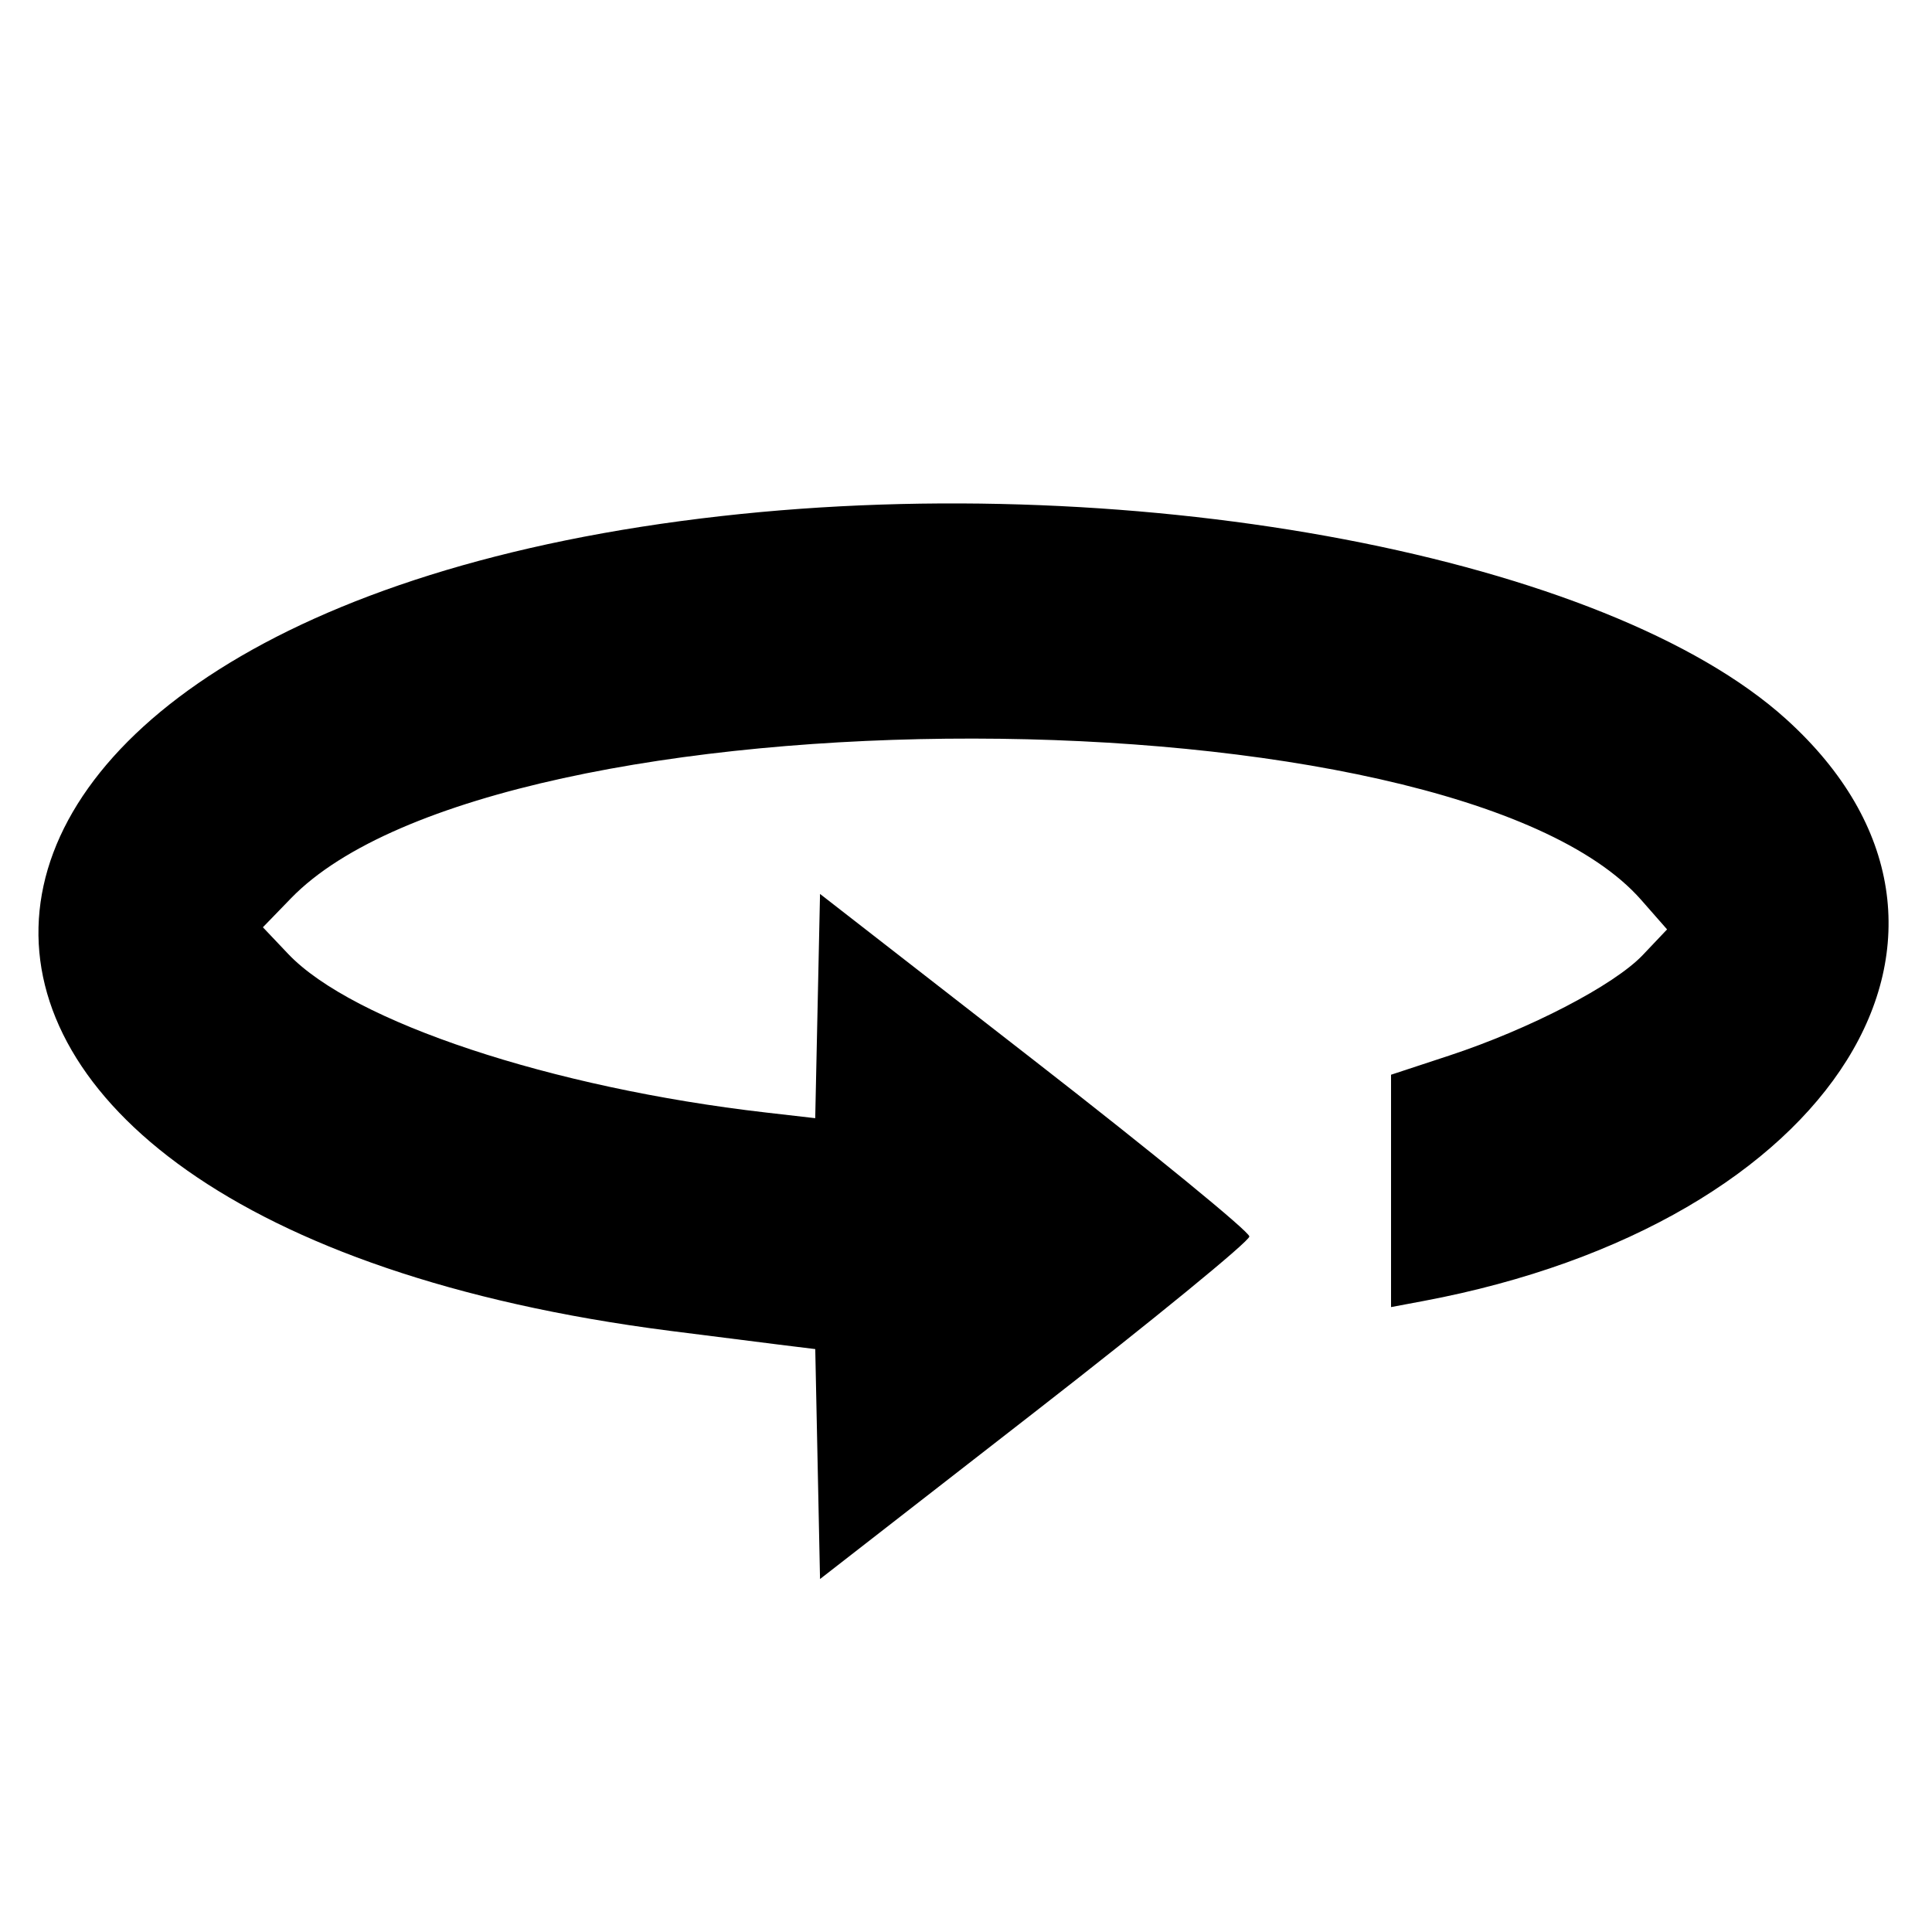
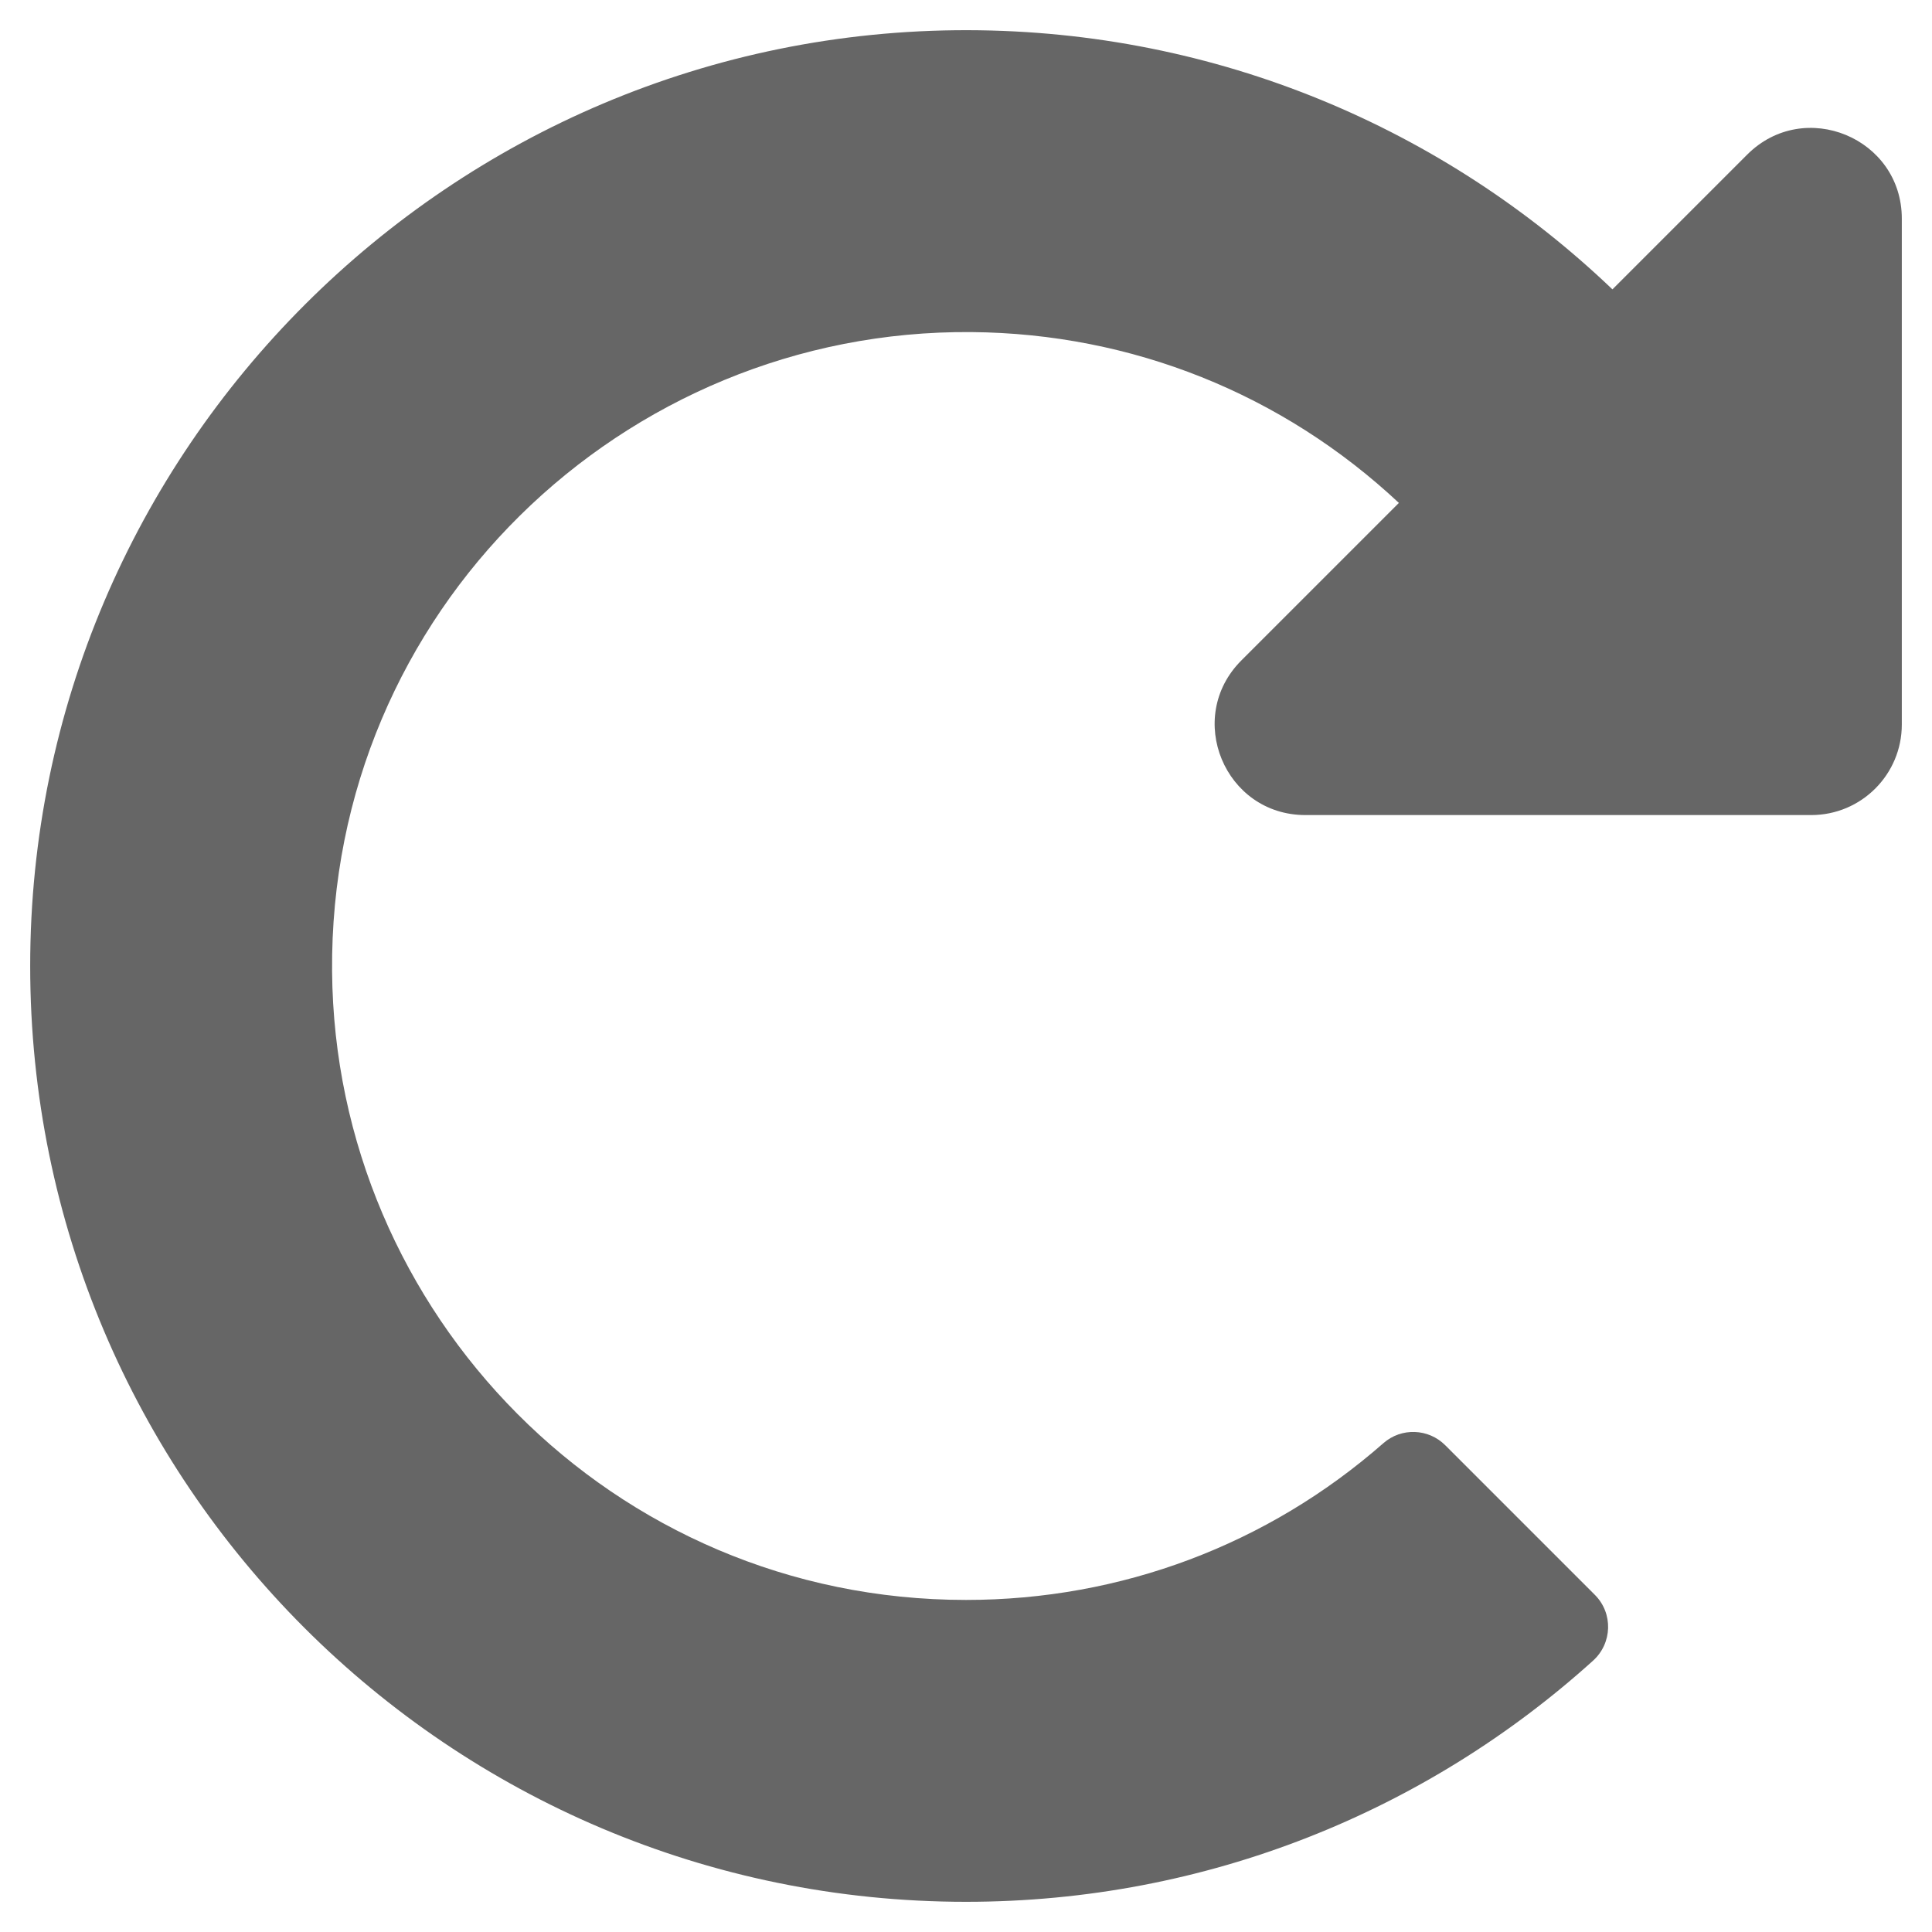
- <svg xmlns="http://www.w3.org/2000/svg" id="svg" width="400" height="400" viewBox="0, 0, 400,400">
-   <g id="svgg">
-     <path id="path0" d="M149.333 106.849 C -33.313 127.384,-41.223 252.474,138.667 275.531 C 146.978 276.596,157.155 277.883,161.284 278.391 L 168.790 279.314 169.284 303.117 L 169.778 326.920 214.222 292.359 C 238.667 273.351,258.667 256.989,258.667 256.000 C 258.667 255.011,238.667 238.649,214.222 219.641 L 169.778 185.080 169.280 208.294 L 168.783 231.508 158.614 230.340 C 114.170 225.237,73.024 211.579,59.659 197.495 L 54.430 191.983 60.245 185.983 C 103.148 141.719,300.841 141.956,339.792 186.318 L 345.150 192.421 340.131 197.714 C 334.182 203.985,316.718 213.058,300.000 218.562 L 288.000 222.512 288.000 246.565 L 288.000 270.618 294.624 269.375 C 380.118 253.336,418.057 192.558,369.823 148.909 C 332.872 115.470,236.377 97.063,149.333 106.849 " stroke="none" fill="#000000" fill-rule="evenodd" />
-   </g>
+ <svg xmlns="http://www.w3.org/2000/svg" viewBox="0 0 512 512">
+   <path fill="#666666" d="M256.455 8c66.269.119 126.437 26.233 170.859 68.685l35.715-35.715C478.149 25.851 504 36.559 504 57.941V192c0 13.255-10.745 24-24 24H345.941c-21.382 0-32.09-25.851-16.971-40.971l41.75-41.75c-30.864-28.899-70.801-44.907-113.23-45.273-92.398-.798-170.283 73.977-169.484 169.442C88.764 348.009 162.184 424 256 424c41.127 0 79.997-14.678 110.629-41.556 4.743-4.161 11.906-3.908 16.368.553l39.662 39.662c4.872 4.872 4.631 12.815-.482 17.433C378.202 479.813 319.926 504 256 504 119.034 504 8.001 392.967 8 256.002 7.999 119.193 119.646 7.755 256.455 8z" />
</svg>
